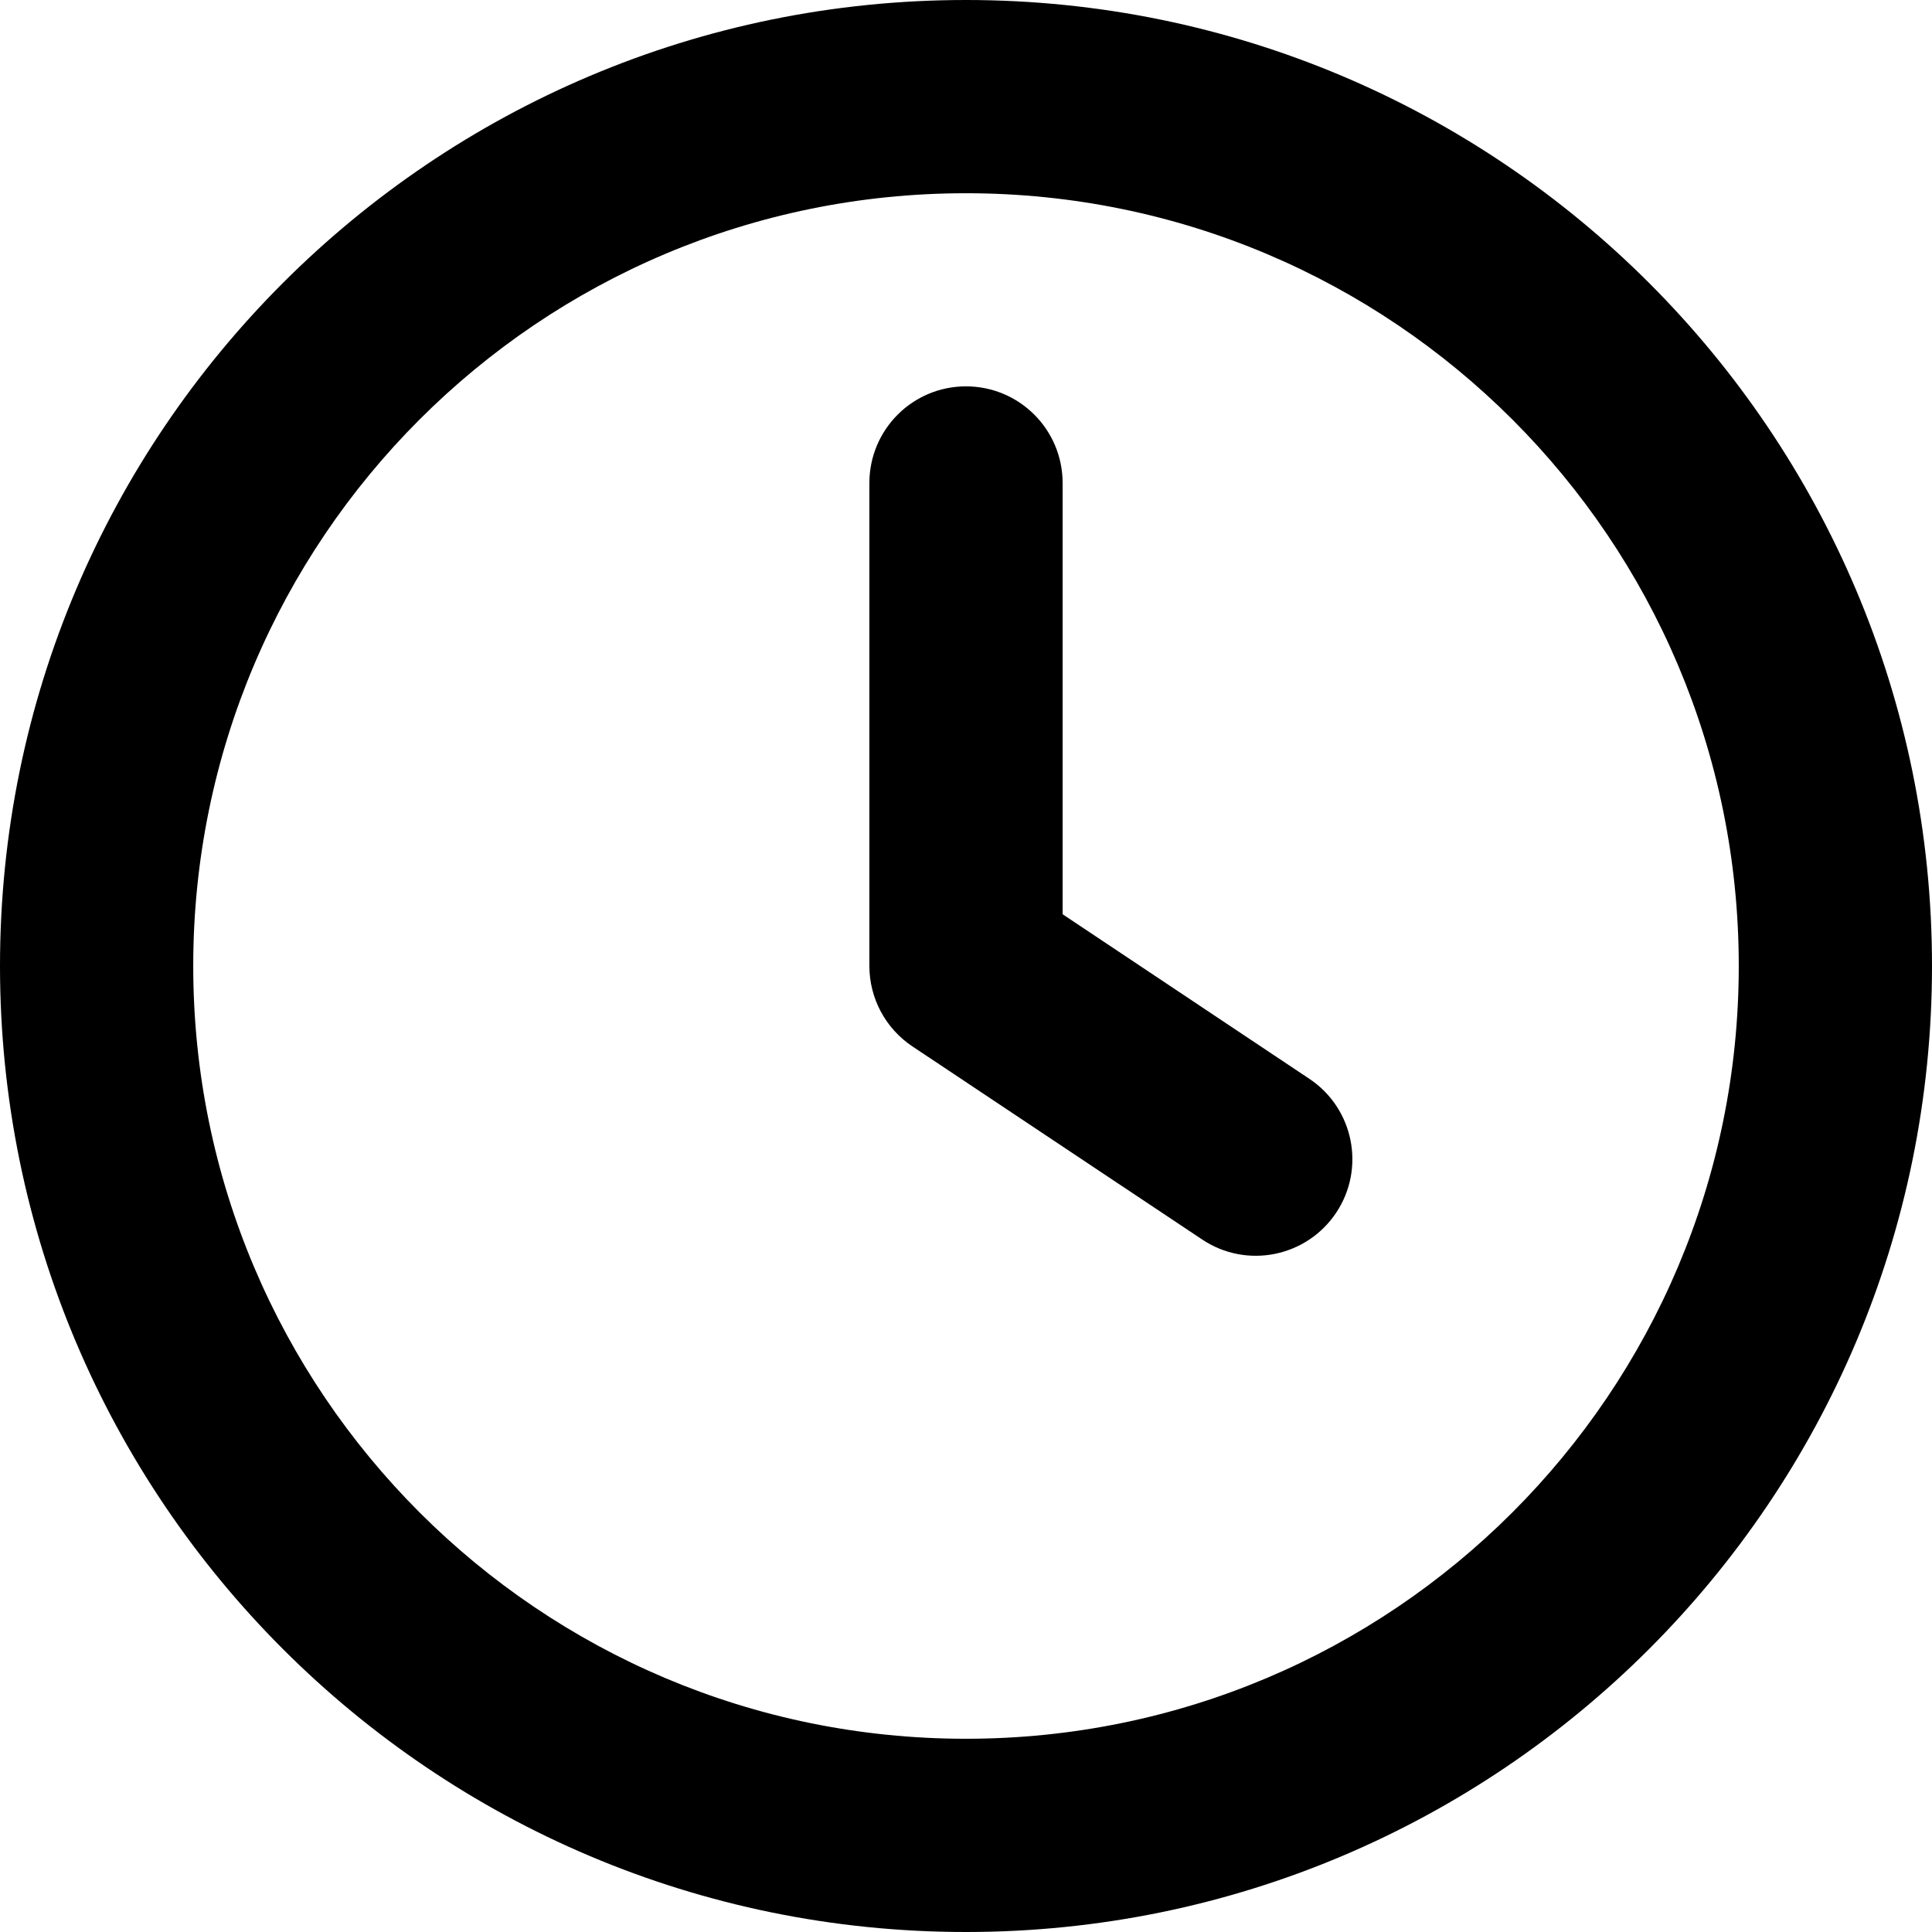
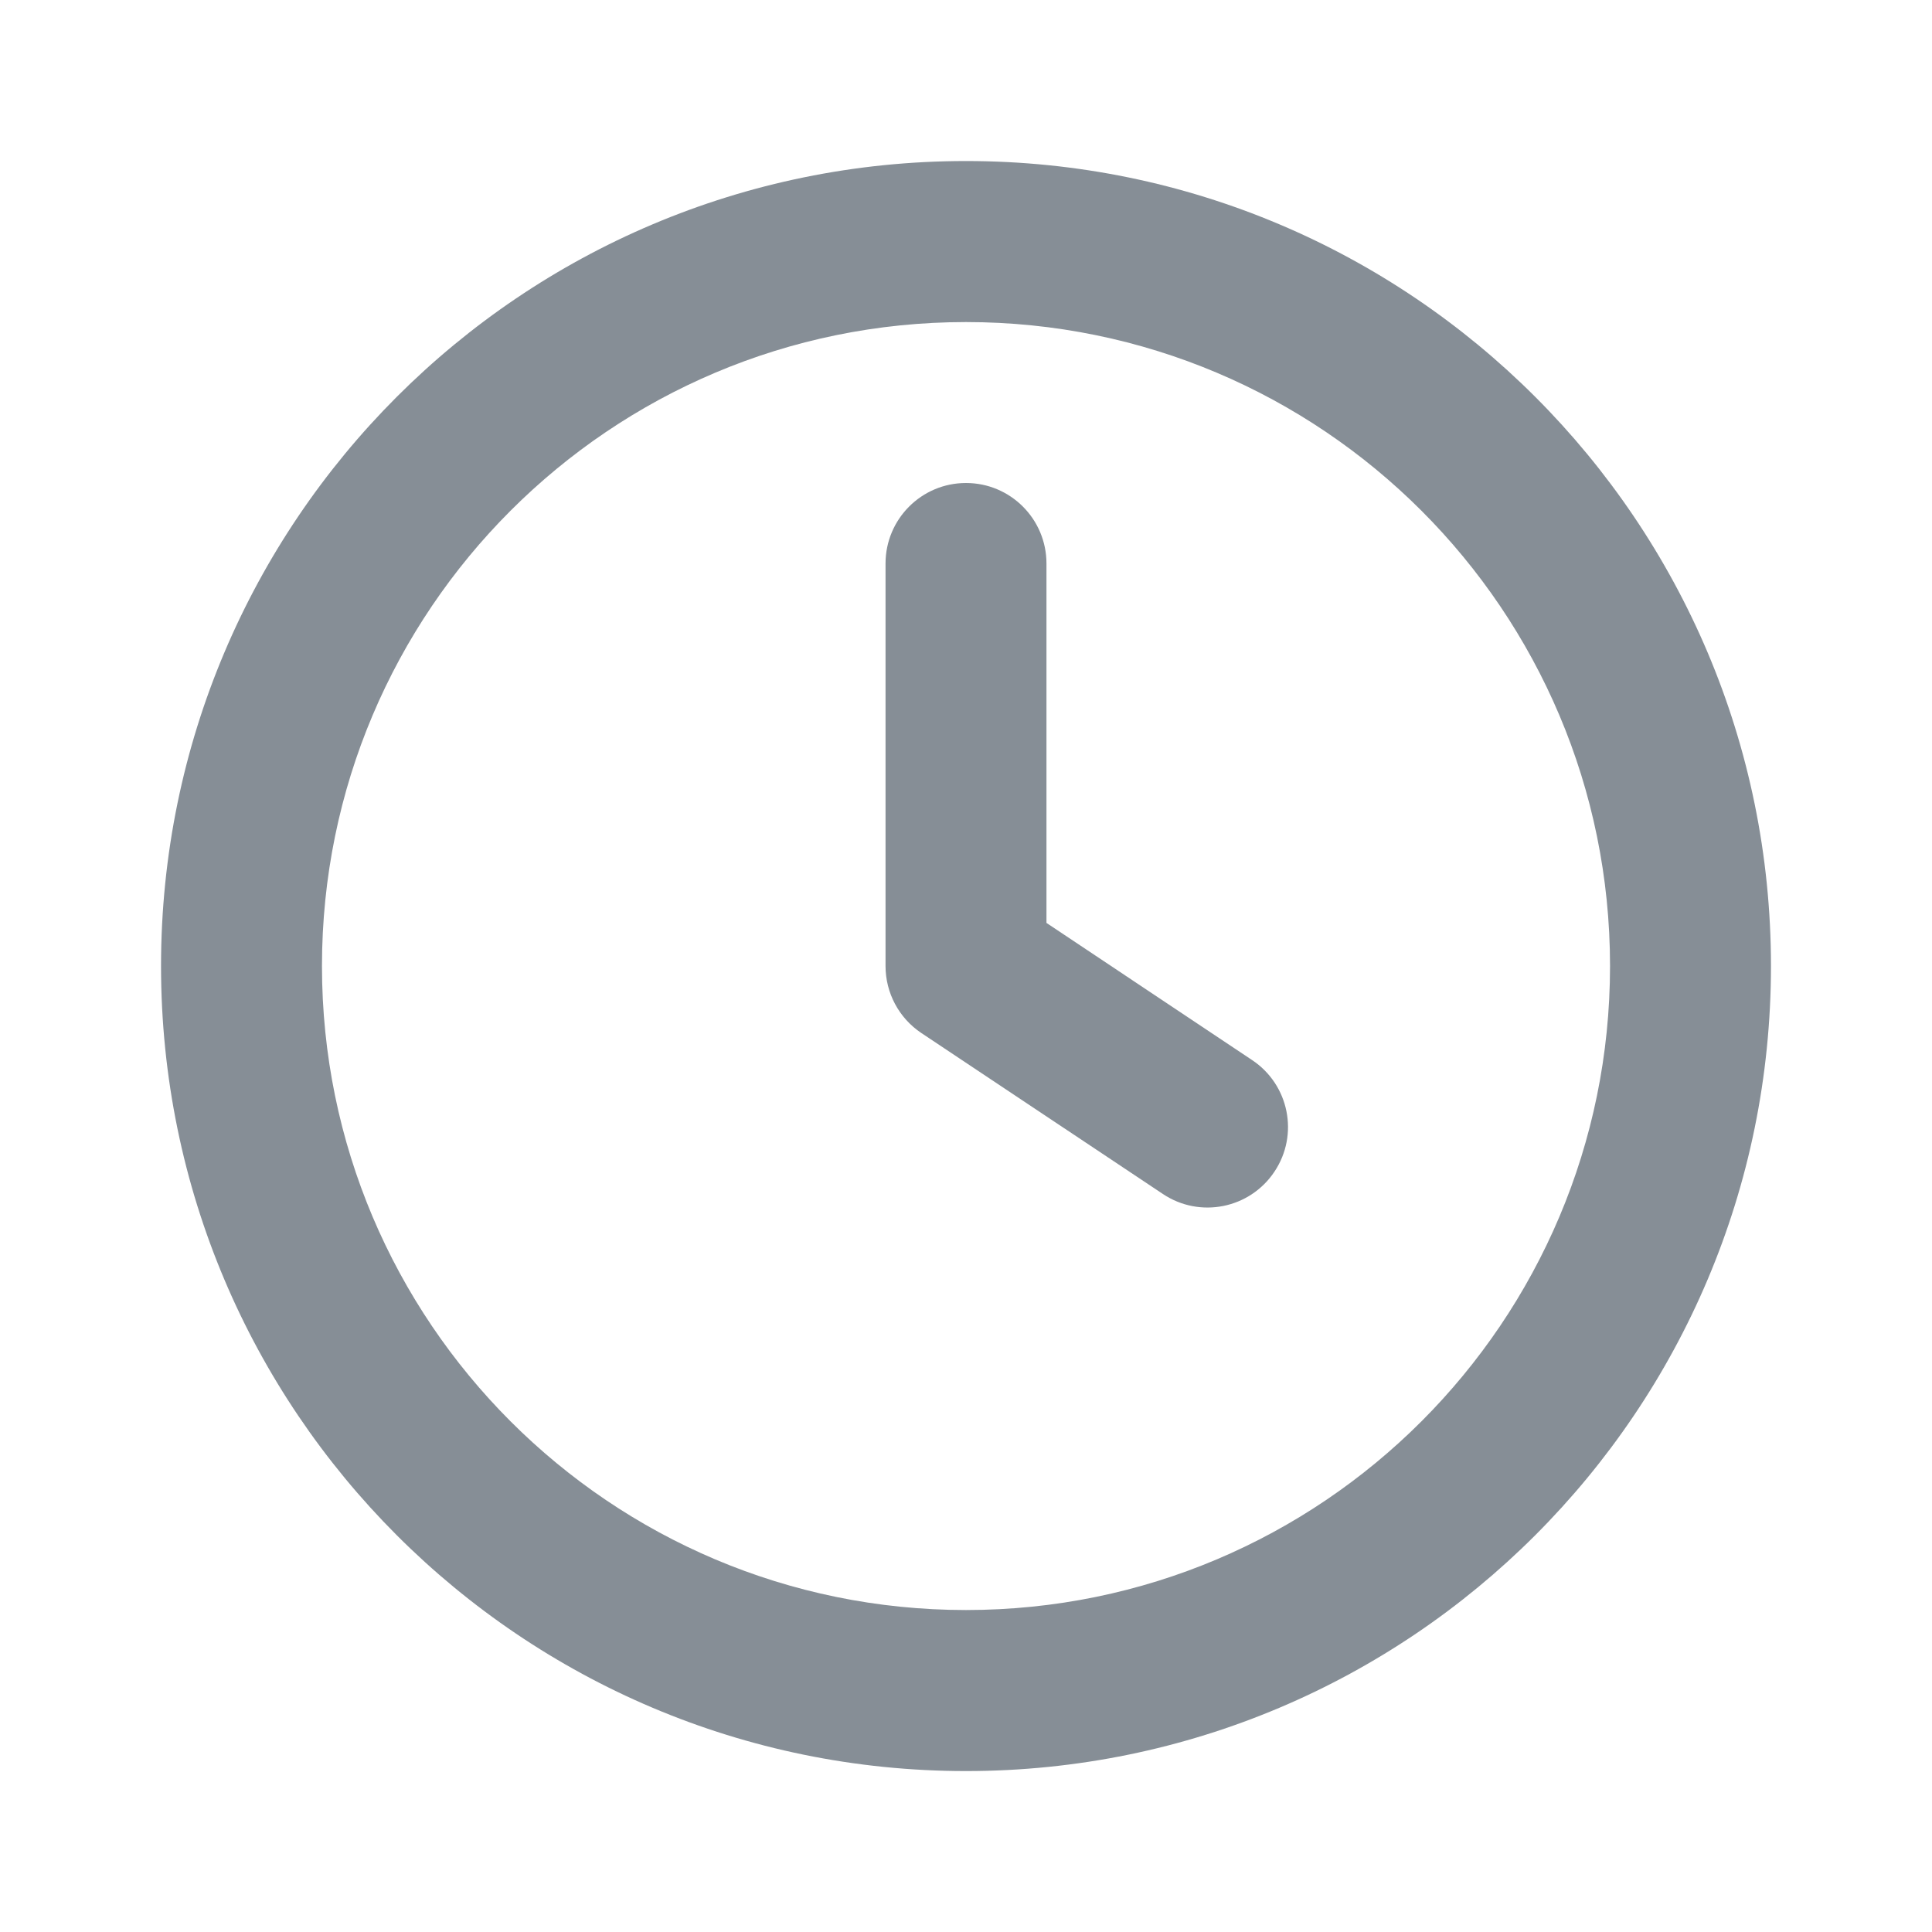
- <svg xmlns="http://www.w3.org/2000/svg" width="17" height="17" viewBox="0 0 16.667 16.667" fill="none">
-   <path fill-rule="evenodd" clip-rule="evenodd" d="M8.333 1.667C4.651 1.667 1.667 4.651 1.667 8.333C1.667 12.015 4.651 15 8.333 15C12.015 15 15 12.015 15 8.333C15 4.651 12.015 1.667 8.333 1.667ZM0 8.333C0 3.731 3.731 0 8.333 0C12.936 0 16.667 3.731 16.667 8.333C16.667 12.936 12.936 16.667 8.333 16.667C3.731 16.667 0 12.936 0 8.333ZM8.333 3.333C8.794 3.333 9.167 3.706 9.167 4.167V7.887L11.296 9.307C11.678 9.562 11.782 10.079 11.527 10.462C11.271 10.845 10.754 10.949 10.371 10.693L7.871 9.027C7.639 8.872 7.5 8.612 7.5 8.333V4.167C7.5 3.706 7.873 3.333 8.333 3.333Z" fill="currentColor" />
+ <svg xmlns="http://www.w3.org/2000/svg" width="20" height="20" viewBox="0 0 20 20" fill="none">
+   <path fill-rule="evenodd" clip-rule="evenodd" d="M10 3.334C6.318 3.334 3.333 6.318 3.333 10C3.333 13.682 6.318 16.667 10 16.667C13.682 16.667 16.667 13.682 16.667 10C16.667 6.318 13.682 3.334 10 3.334ZM1.667 10C1.667 5.398 5.398 1.667 10 1.667C14.602 1.667 18.333 5.398 18.333 10C18.333 14.603 14.602 18.334 10 18.334C5.398 18.334 1.667 14.603 1.667 10ZM10 5C10.46 5 10.833 5.373 10.833 5.834V9.554L12.962 10.974C13.345 11.229 13.449 11.746 13.193 12.129C12.938 12.512 12.421 12.616 12.038 12.36L9.538 10.694C9.306 10.539 9.167 10.279 9.167 10V5.834C9.167 5.373 9.54 5 10 5Z" fill="#868E96" />
</svg>
